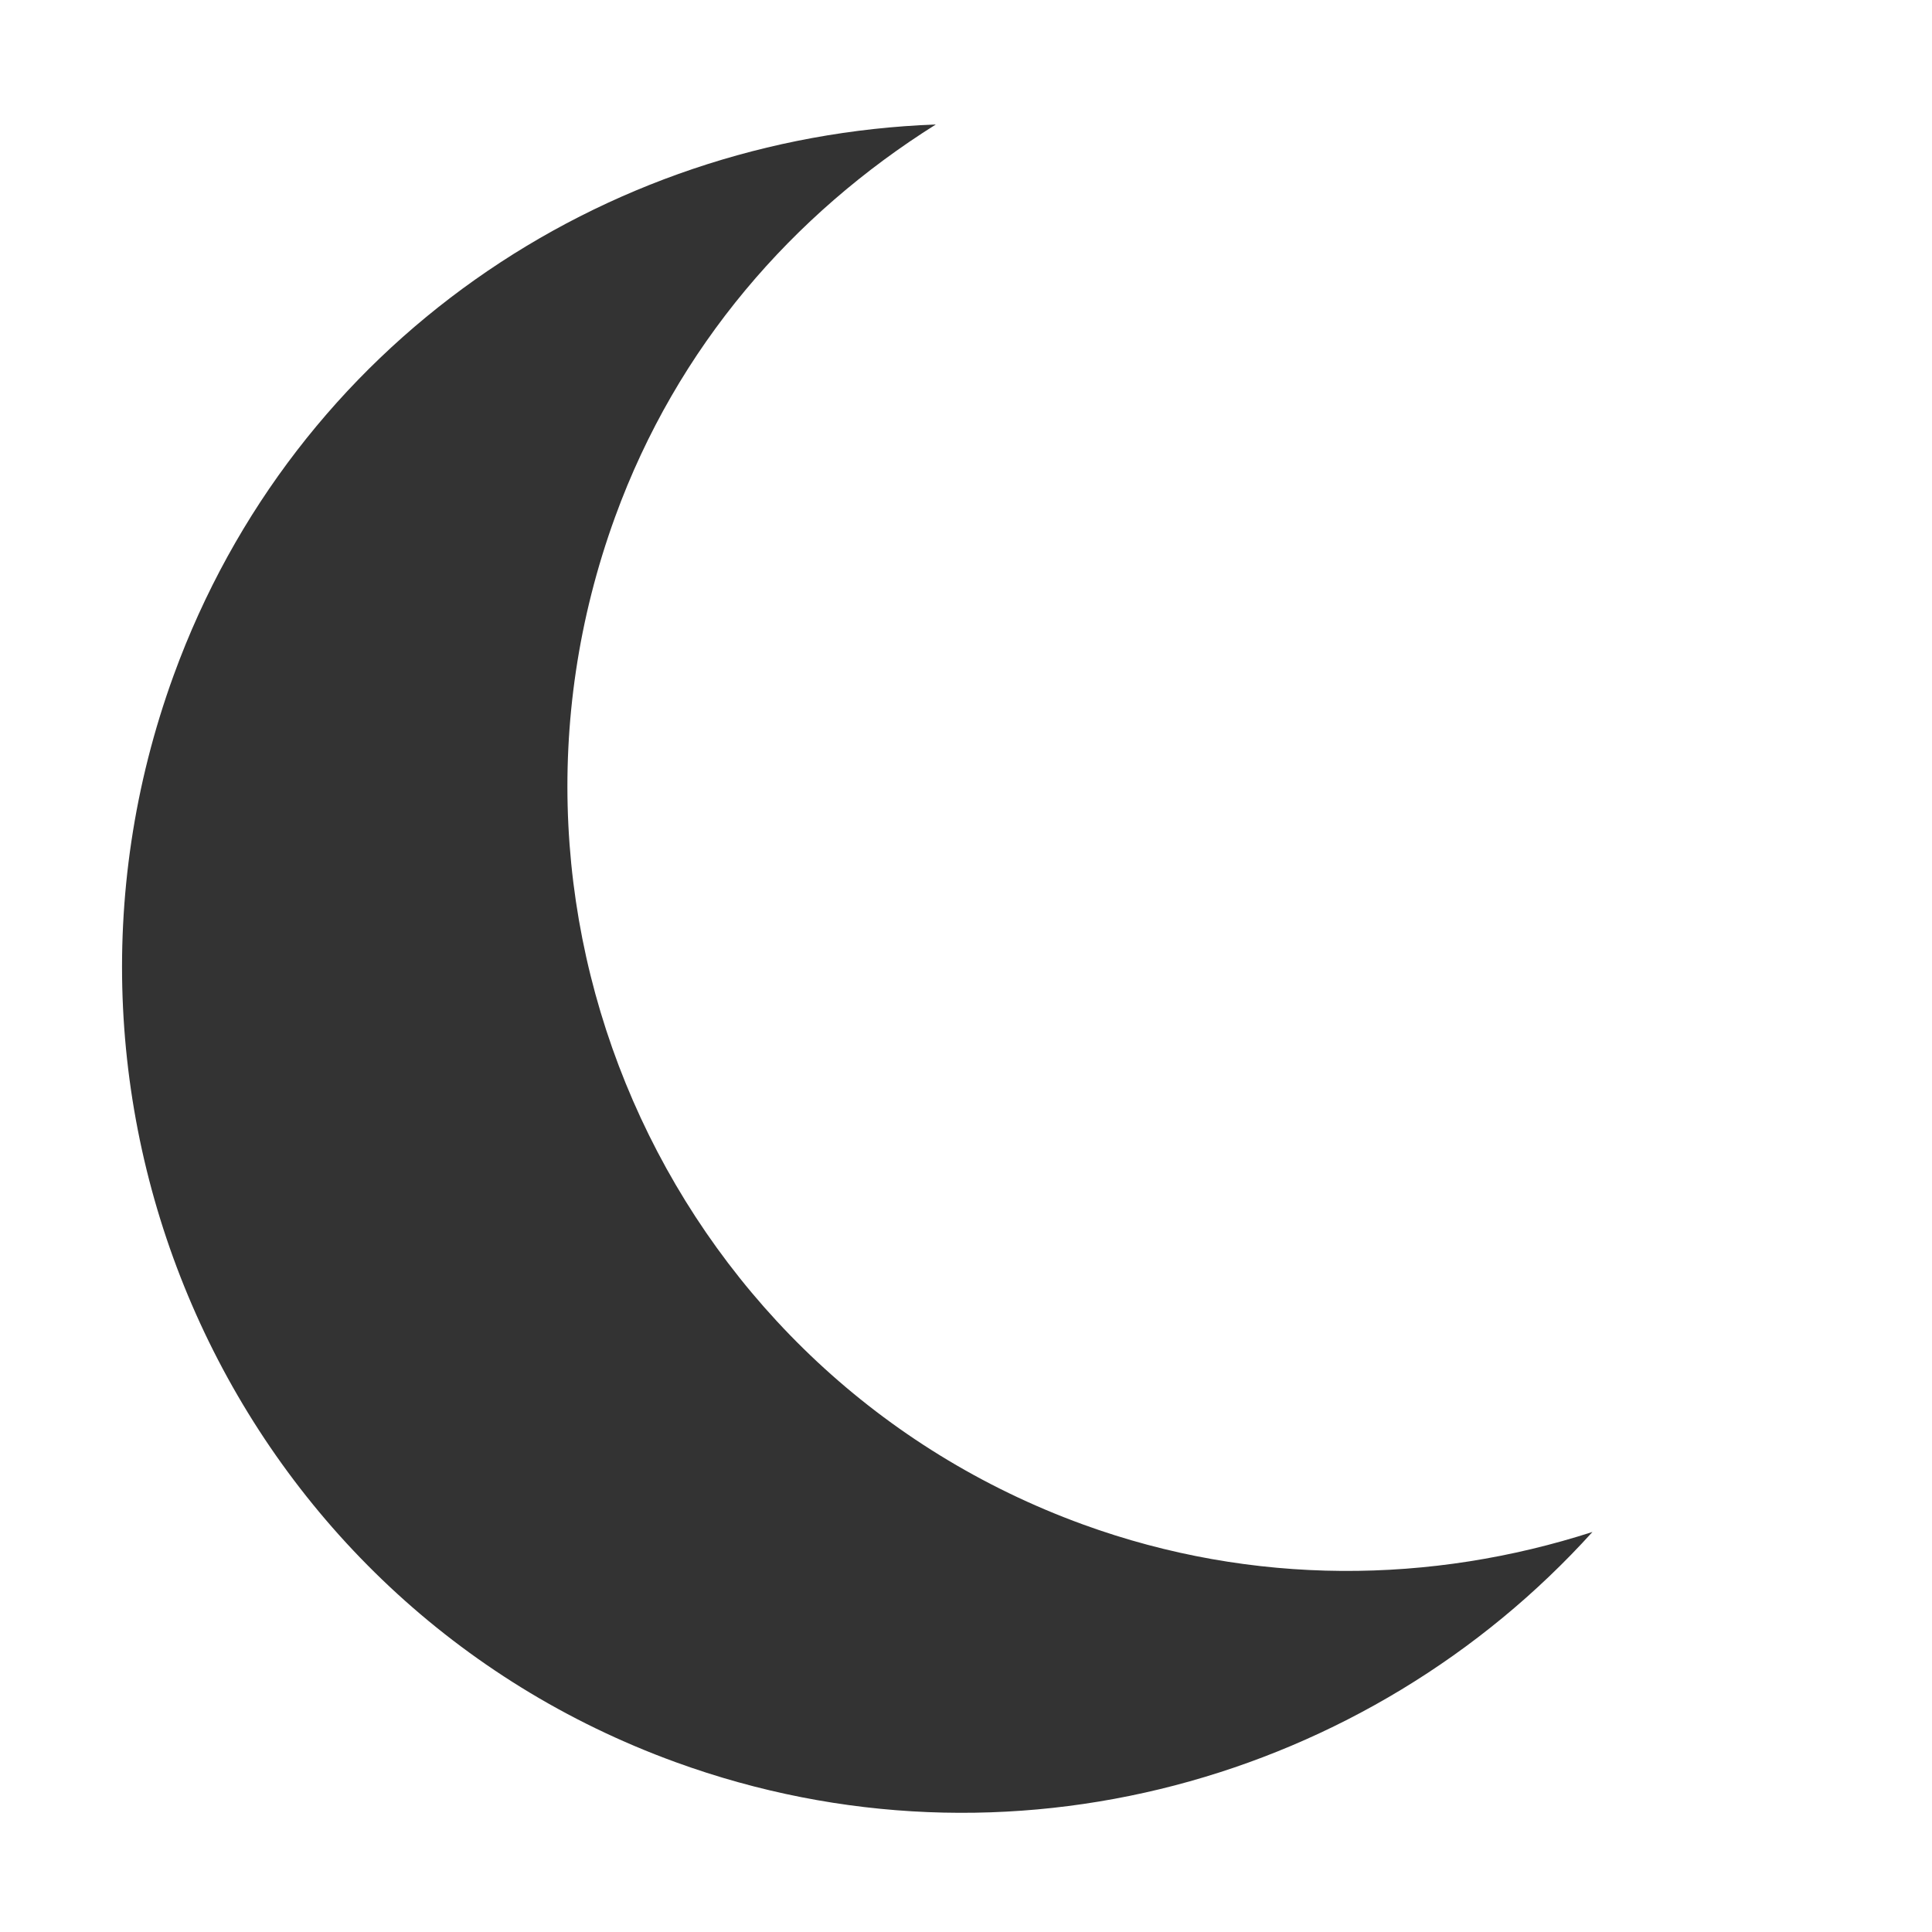
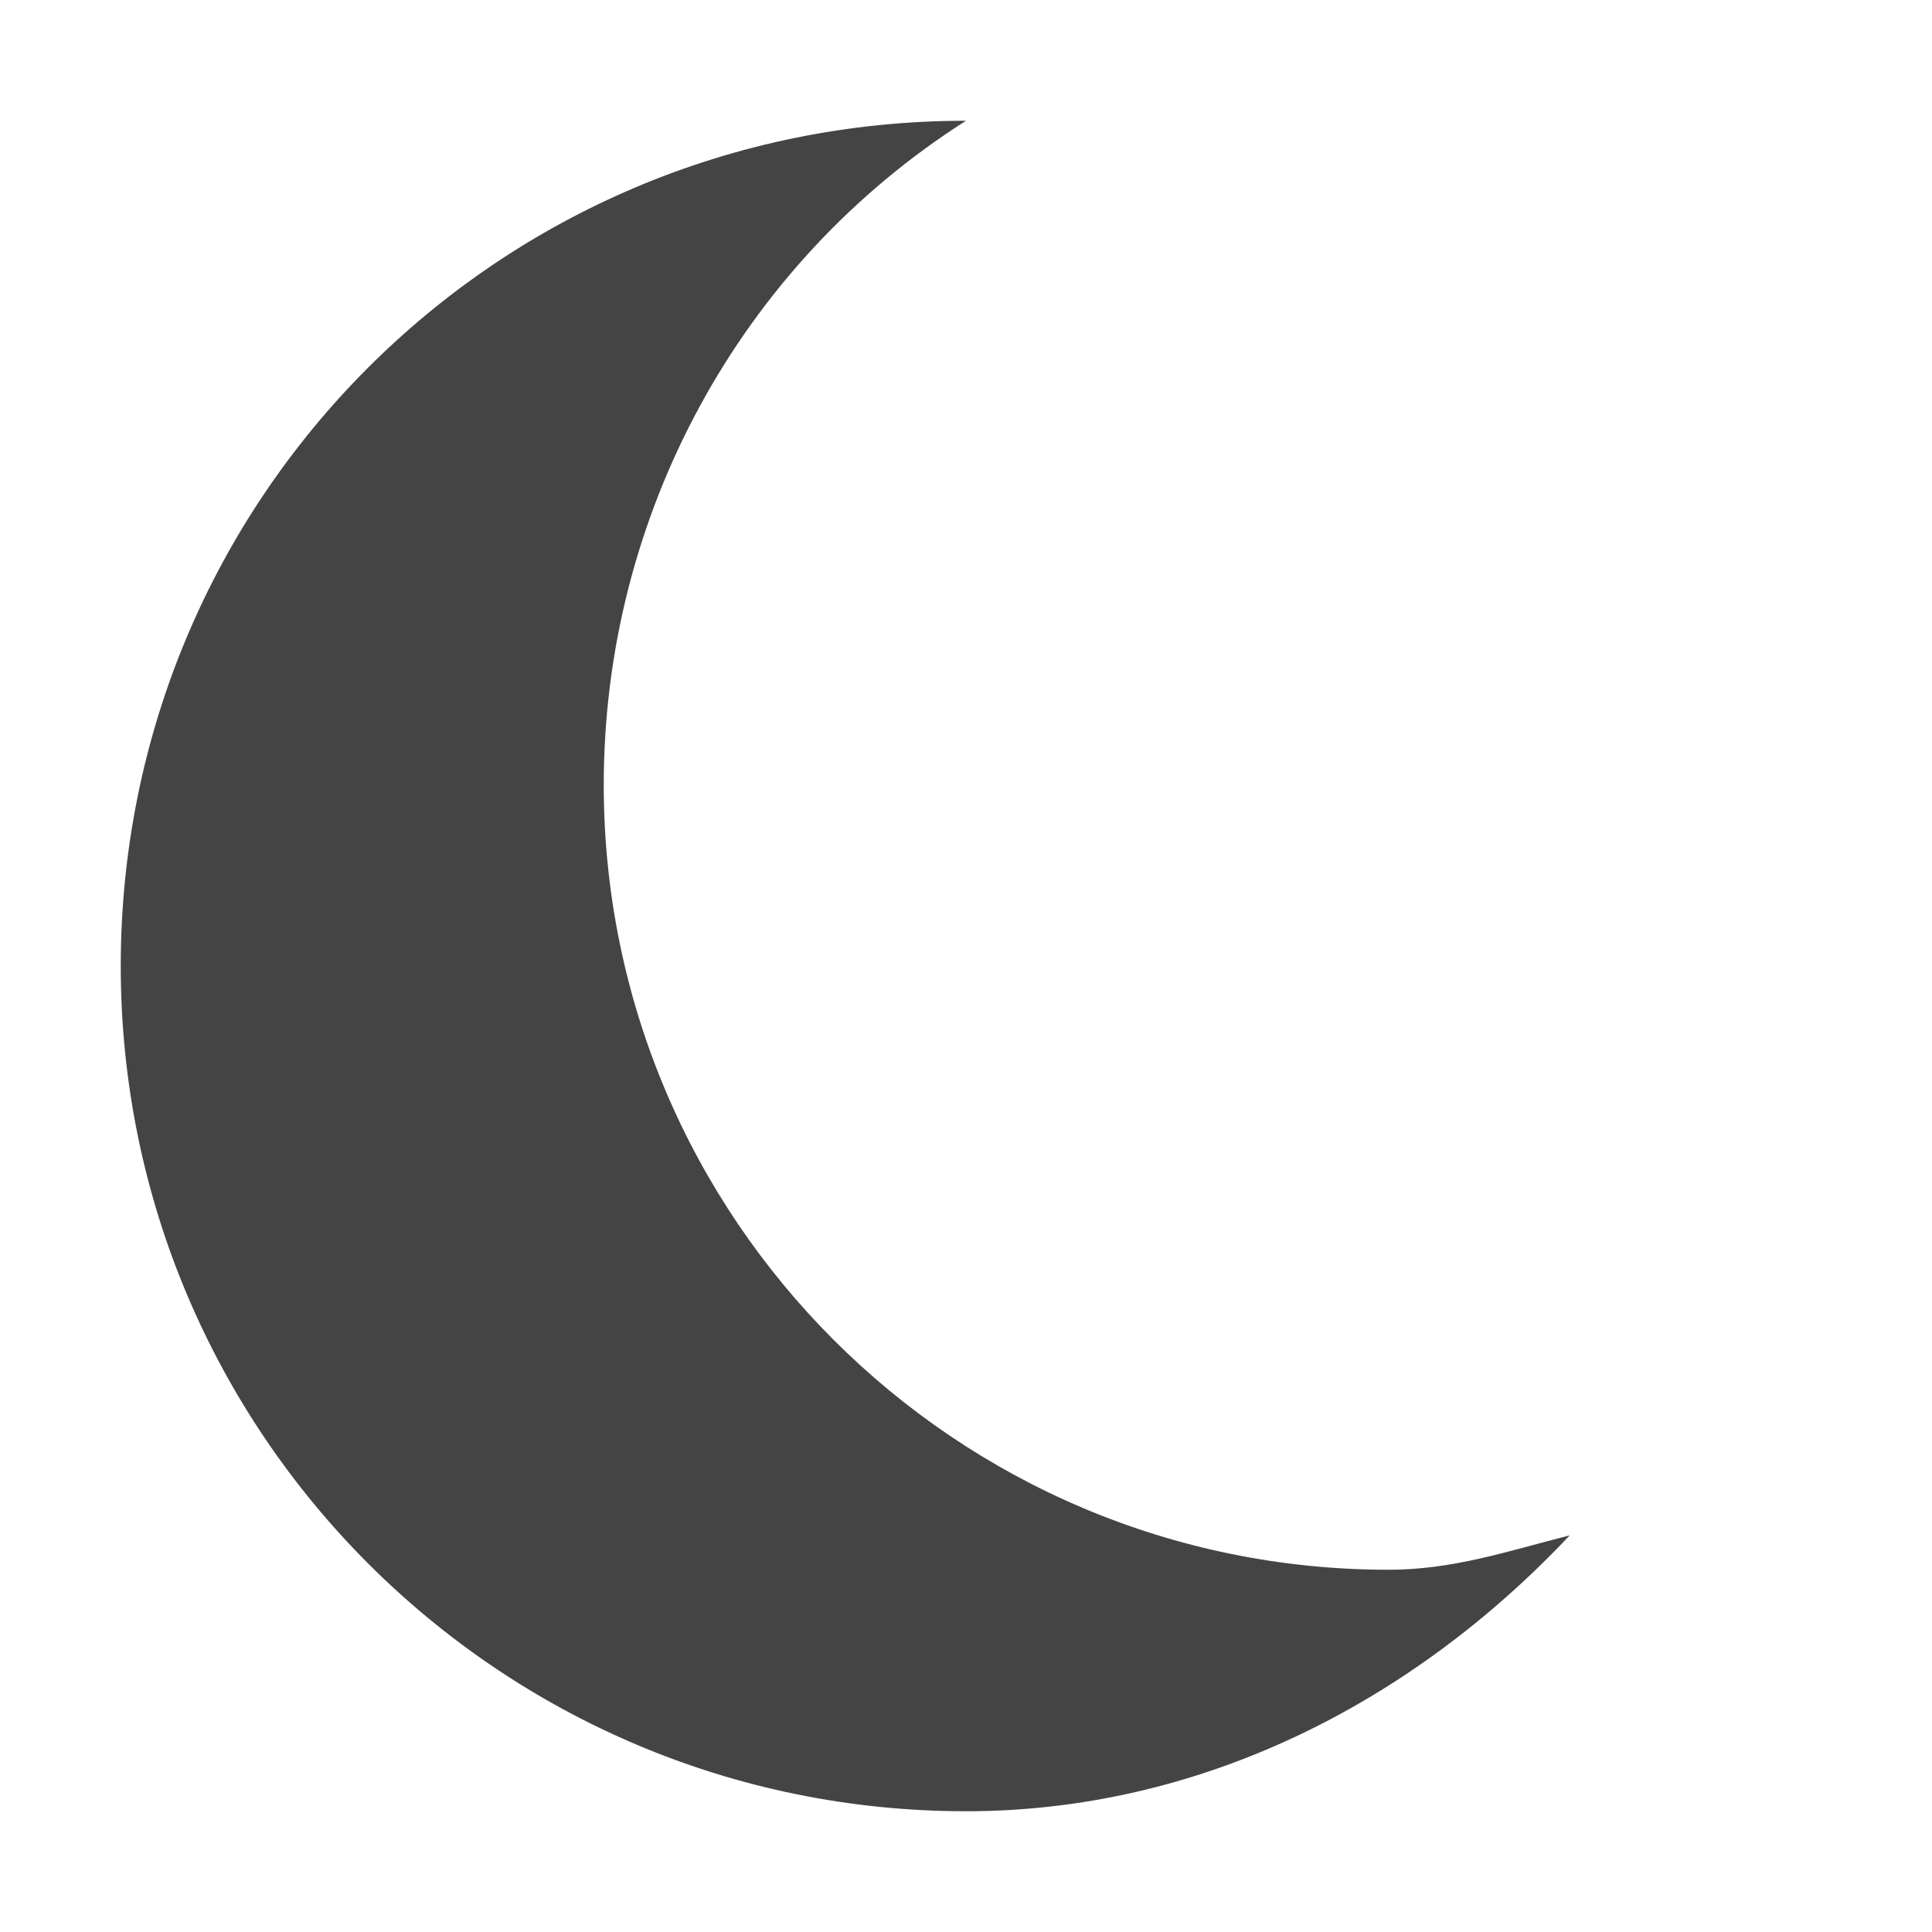
- <svg xmlns="http://www.w3.org/2000/svg" width="16" height="16">
-   <path d="m 452.748,-353.974 c -2.763,0.101 -5.309,1.805 -6.312,4.562 -1.322,3.633 0.523,7.678 4.156,9 2.758,1.004 5.74,0.145 7.594,-1.906 -1.328,0.429 -2.806,0.452 -4.219,-0.062 -3.373,-1.228 -5.103,-4.97 -3.875,-8.344 0.514,-1.413 1.474,-2.508 2.656,-3.25 z" style="marker:none" color="#bebebe" overflow="visible" fill="#333333" transform="translate(-444.998 355.005)" />
+ <svg xmlns="http://www.w3.org/2000/svg" width="16" height="16" version="1.1">
+   <path style="fill:#444444" d="M 1,8 C 1,11.866 4.134,15 8,15 9.925,15 11.68,14.117 13,12.715 12.482,12.847 12.034,13 11.5,13 7.91,13 5,10.09 5,6.5 5,4.267 6.129,2.19 8,1 4.114,1 1,4.134 1,8 Z" />
</svg>
